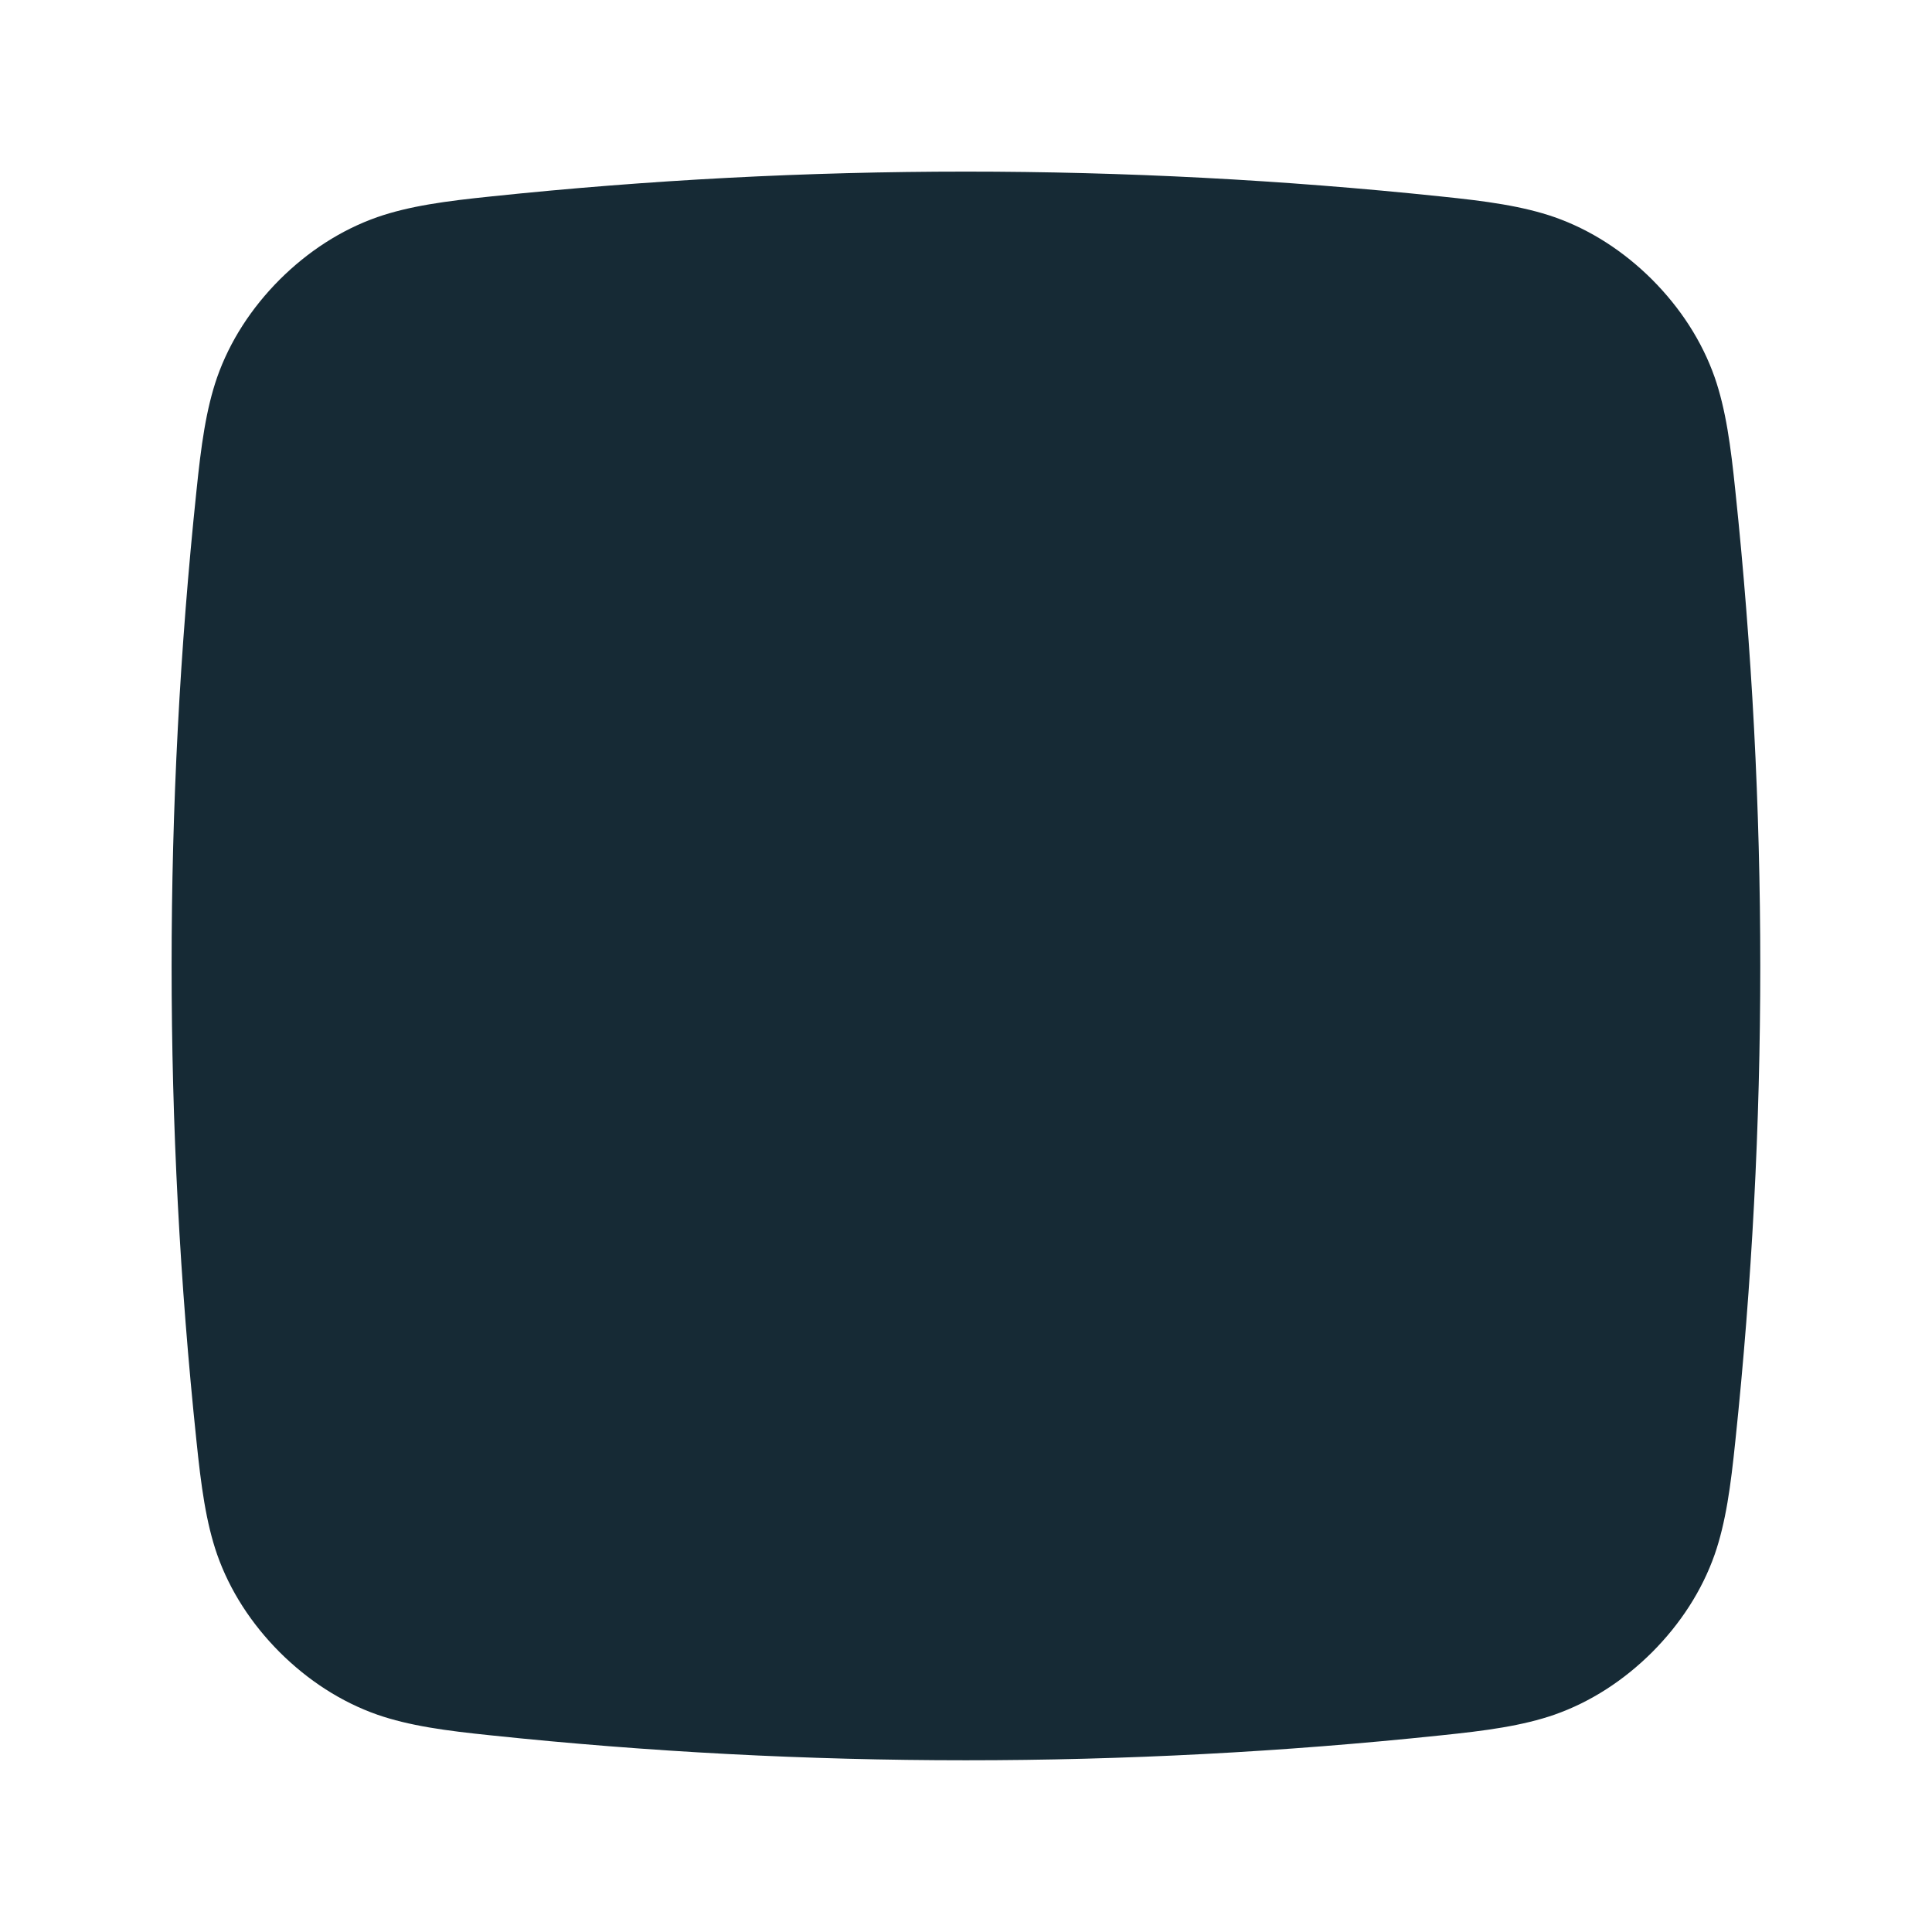
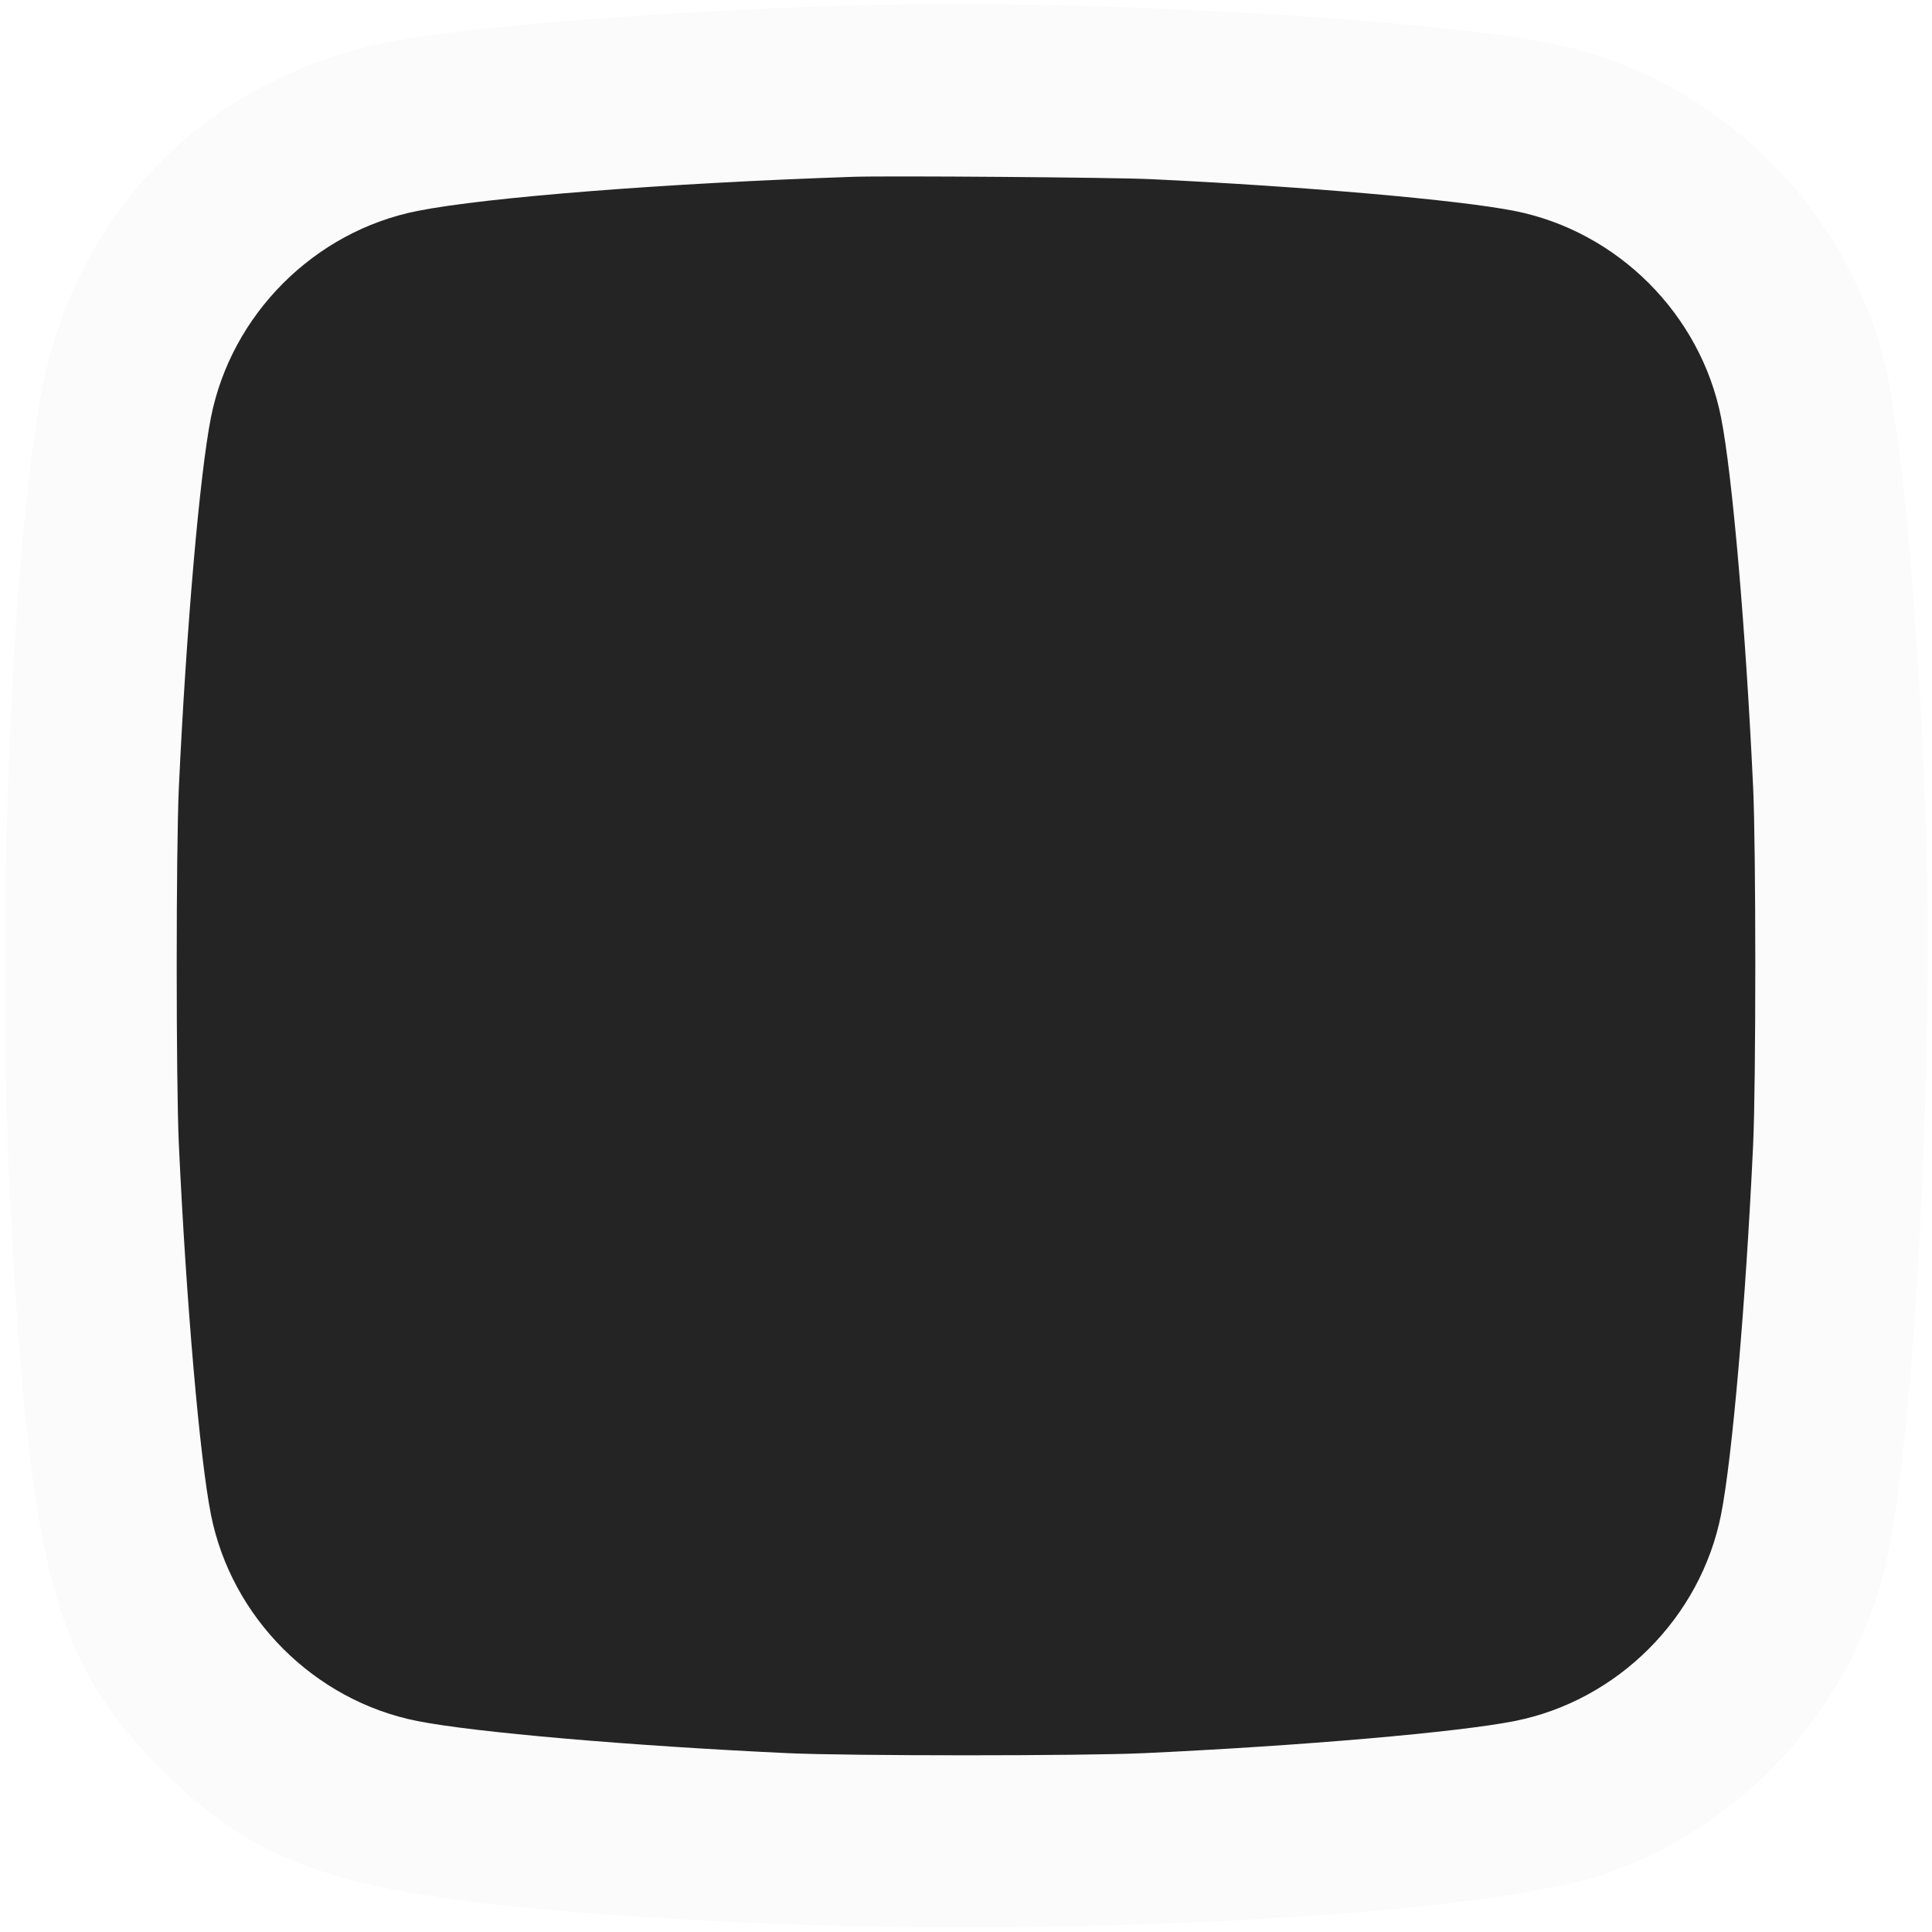
- <svg xmlns="http://www.w3.org/2000/svg" xmlns:ns1="http://xml.openoffice.org/svg/export" version="1.2" viewBox="23932 9115 19867 19868" preserveAspectRatio="xMidYMid" fill-rule="evenodd" stroke-width="28.222" stroke-linejoin="round" xml:space="preserve">
-   <defs class="EmbeddedBulletChars">
-     <g id="bullet-char-template-57356" transform="scale(0.0004882812,-0.0004882812)">
-       <path d="M 580,1141 L 1163,571 580,0 -4,571 580,1141 Z" />
-     </g>
-     <g id="bullet-char-template-57354" transform="scale(0.0004882812,-0.0004882812)">
-       <path d="M 8,1128 L 1137,1128 1137,0 8,0 8,1128 Z" />
-     </g>
-     <g id="bullet-char-template-10146" transform="scale(0.0004882812,-0.0004882812)">
-       <path d="M 174,0 L 602,739 174,1481 1456,739 174,0 Z M 1358,739 L 309,1346 659,739 1358,739 Z" />
-     </g>
-     <g id="bullet-char-template-10132" transform="scale(0.0004882812,-0.0004882812)">
-       <path d="M 2015,739 L 1276,0 717,0 1260,543 174,543 174,936 1260,936 717,1481 1274,1481 2015,739 Z" />
-     </g>
-     <g id="bullet-char-template-10007" transform="scale(0.0004882812,-0.0004882812)">
-       <path d="M 0,-2 C -7,14 -16,27 -25,37 L 356,567 C 262,823 215,952 215,954 215,979 228,992 255,992 264,992 276,990 289,987 310,991 331,999 354,1012 L 381,999 492,748 772,1049 836,1024 860,1049 C 881,1039 901,1025 922,1006 886,937 835,863 770,784 769,783 710,716 594,584 L 774,223 C 774,196 753,168 711,139 L 727,119 C 717,90 699,76 672,76 641,76 570,178 457,381 L 164,-76 C 142,-110 111,-127 72,-127 30,-127 9,-110 8,-76 1,-67 -2,-52 -2,-32 -2,-23 -1,-13 0,-2 Z" />
-     </g>
-     <g id="bullet-char-template-10004" transform="scale(0.0004882812,-0.0004882812)">
-       <path d="M 285,-33 C 182,-33 111,30 74,156 52,228 41,333 41,471 41,549 55,616 82,672 116,743 169,778 240,778 293,778 328,747 346,684 L 369,508 C 377,444 397,411 428,410 L 1163,1116 C 1174,1127 1196,1133 1229,1133 1271,1133 1292,1118 1292,1087 L 1292,965 C 1292,929 1282,901 1262,881 L 442,47 C 390,-6 338,-33 285,-33 Z" />
-     </g>
-     <g id="bullet-char-template-9679" transform="scale(0.0004882812,-0.0004882812)">
-       <path d="M 813,0 C 632,0 489,54 383,161 276,268 223,411 223,592 223,773 276,916 383,1023 489,1130 632,1184 813,1184 992,1184 1136,1130 1245,1023 1353,916 1407,772 1407,592 1407,412 1353,268 1245,161 1136,54 992,0 813,0 Z" />
-     </g>
-     <g id="bullet-char-template-8226" transform="scale(0.0004882812,-0.0004882812)">
-       <path d="M 346,457 C 273,457 209,483 155,535 101,586 74,649 74,723 74,796 101,859 155,911 209,963 273,989 346,989 419,989 480,963 531,910 582,859 608,796 608,723 608,648 583,586 532,535 482,483 420,457 346,457 Z" />
-     </g>
-     <g id="bullet-char-template-8211" transform="scale(0.0004882812,-0.0004882812)">
-       <path d="M -4,459 L 1135,459 1135,606 -4,606 -4,459 Z" />
-     </g>
-     <g id="bullet-char-template-61548" transform="scale(0.0004882812,-0.0004882812)">
-       <path d="M 173,740 C 173,903 231,1043 346,1159 462,1274 601,1332 765,1332 928,1332 1067,1274 1183,1159 1299,1043 1357,903 1357,740 1357,577 1299,437 1183,322 1067,206 928,148 765,148 601,148 462,206 346,322 231,437 173,577 173,740 Z" />
-     </g>
-   </defs>
-   <g ns1:name="page10" class="Page">
-     <g class="com.sun.star.drawing.CustomShape">
-       <g id="id3">
-         <rect class="BoundingBox" stroke="none" fill="none" x="23932" y="9115" width="19867" height="19868" />
-         <path fill="rgb(22,42,53)" stroke="none" d="M 38841,10258 C 39304,10306 39768,10362 40208,10515 40719,10694 41171,10993 41546,11367 41920,11742 42219,12194 42398,12705 42551,13145 42607,13609 42655,14072 43003,17380 43003,20716 42655,24024 42607,24487 42551,24951 42398,25391 42219,25902 41920,26354 41546,26729 41171,27103 40719,27402 40208,27581 39768,27734 39304,27790 38841,27838 35533,28186 32197,28186 28889,27838 28426,27790 27962,27734 27522,27581 27011,27402 26559,27103 26184,26729 25810,26354 25511,25902 25332,25391 25179,24951 25123,24487 25075,24024 24728,20716 24728,17380 25075,14072 25123,13609 25179,13145 25332,12705 25511,12194 25810,11742 26184,11367 26559,10993 27011,10694 27522,10515 27962,10362 28426,10306 28889,10258 32197,9911 35533,9911 38841,10258 L 38841,10258 Z" />
-         <path fill="none" stroke="rgb(255,255,255)" stroke-width="1764" stroke-linejoin="miter" d="M 38841,10258 C 39304,10306 39768,10362 40208,10515 40719,10694 41171,10993 41546,11367 41920,11742 42219,12194 42398,12705 42551,13145 42607,13609 42655,14072 43003,17380 43003,20716 42655,24024 42607,24487 42551,24951 42398,25391 42219,25902 41920,26354 41546,26729 41171,27103 40719,27402 40208,27581 39768,27734 39304,27790 38841,27838 35533,28186 32197,28186 28889,27838 28426,27790 27962,27734 27522,27581 27011,27402 26559,27103 26184,26729 25810,26354 25511,25902 25332,25391 25179,24951 25123,24487 25075,24024 24728,20716 24728,17380 25075,14072 25123,13609 25179,13145 25332,12705 25511,12194 25810,11742 26184,11367 26559,10993 27011,10694 27522,10515 27962,10362 28426,10306 28889,10258 32197,9911 35533,9911 38841,10258 Z" />
-       </g>
-     </g>
+ <svg xmlns="http://www.w3.org/2000/svg" id="svg" version="1.1" width="400" height="400" viewBox="0, 0, 400,400">
+   <g id="svgg">
+     <path id="path0" d="M185.689 0.925 C 150.738 1.500,104.494 4.718,84.452 7.970 C 43.591 14.599,14.599 43.591,7.970 84.452 C 1.795 122.515,-0.727 197.609,2.310 253.004 C 6.290 325.587,11.461 344.369,33.546 366.454 C 55.631 388.539,74.413 393.710,146.996 397.690 C 216.857 401.520,306.716 396.804,332.358 387.962 C 360.870 378.131,383.082 353.852,390.241 324.692 C 396.286 300.073,400.597 219.147,398.626 167.314 C 397.100 127.202,393.628 89.101,390.241 75.308 C 382.402 43.379,356.621 17.598,324.692 9.759 C 303.477 4.550,233.936 0.131,185.689 0.925 M238.163 37.087 C 270.101 38.596,302.077 41.390,313.604 43.679 C 334.925 47.914,352.086 65.075,356.321 86.396 C 358.650 98.126,361.445 130.353,362.971 163.074 C 363.564 175.780,363.564 224.220,362.971 236.926 C 361.445 269.647,358.650 301.874,356.321 313.604 C 352.086 334.925,334.925 352.086,313.604 356.321 C 301.874 358.650,269.647 361.445,236.926 362.971 C 224.220 363.564,175.780 363.564,163.074 362.971 C 130.353 361.445,98.126 358.650,86.396 356.321 C 65.075 352.086,47.914 334.925,43.679 313.604 C 41.350 301.874,38.555 269.647,37.029 236.926 C 36.436 224.220,36.436 175.780,37.029 163.074 C 38.555 130.353,41.350 98.126,43.679 86.396 C 47.914 65.075,65.075 47.914,86.396 43.679 C 100.747 40.829,137.844 37.923,176.678 36.607 C 183.820 36.365,230.618 36.730,238.163 37.087 " stroke="none" fill="#fbfbfb" fill-rule="evenodd" />
+     <path id="path1" d="M176.678 36.607 C 137.844 37.923,100.747 40.829,86.396 43.679 C 65.075 47.914,47.914 65.075,43.679 86.396 C 41.350 98.126,38.555 130.353,37.029 163.074 C 36.436 175.780,36.436 224.220,37.029 236.926 C 38.555 269.647,41.350 301.874,43.679 313.604 C 47.914 334.925,65.075 352.086,86.396 356.321 C 98.126 358.650,130.353 361.445,163.074 362.971 C 175.780 363.564,224.220 363.564,236.926 362.971 C 269.647 361.445,301.874 358.650,313.604 356.321 C 334.925 352.086,352.086 334.925,356.321 313.604 C 358.650 301.874,361.445 269.647,362.971 236.926 C 363.564 224.220,363.564 175.780,362.971 163.074 C 361.445 130.353,358.650 98.126,356.321 86.396 C 352.086 65.075,334.925 47.914,313.604 43.679 C 302.077 41.390,270.101 38.596,238.163 37.087 C 230.618 36.730,183.820 36.365,176.678 36.607 " stroke="none" fill="#242424" fill-rule="evenodd" />
  </g>
</svg>
